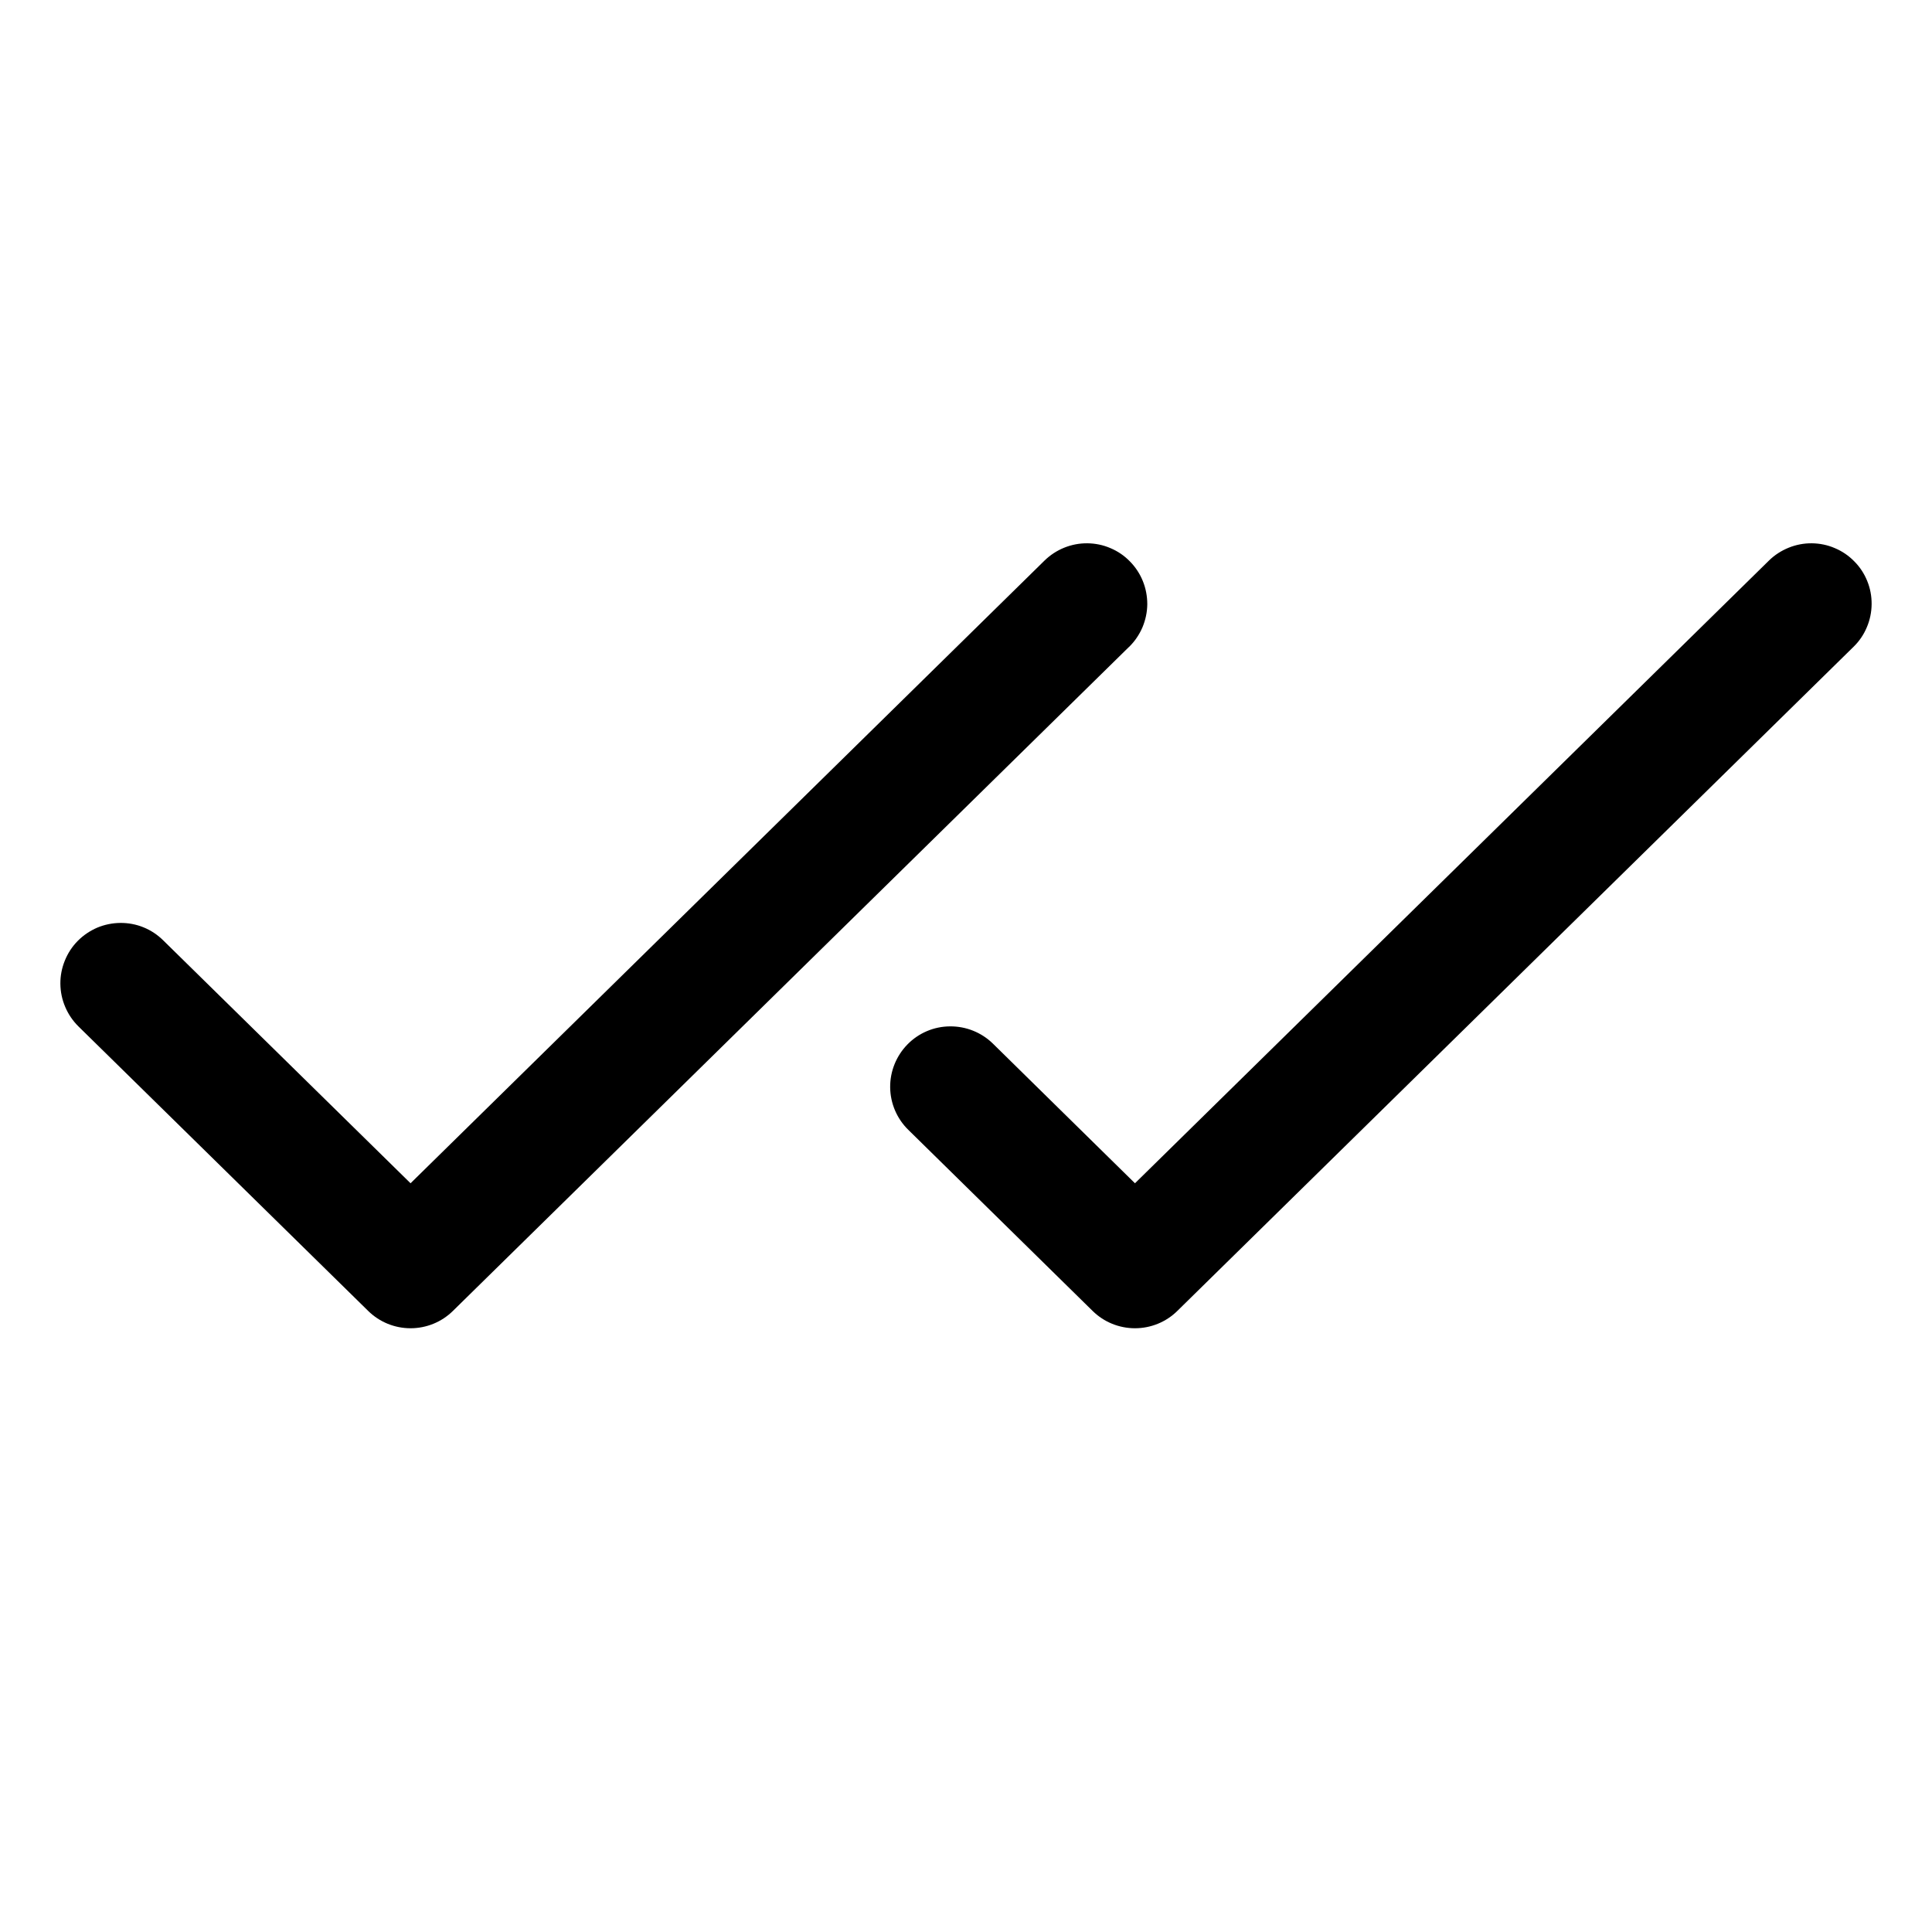
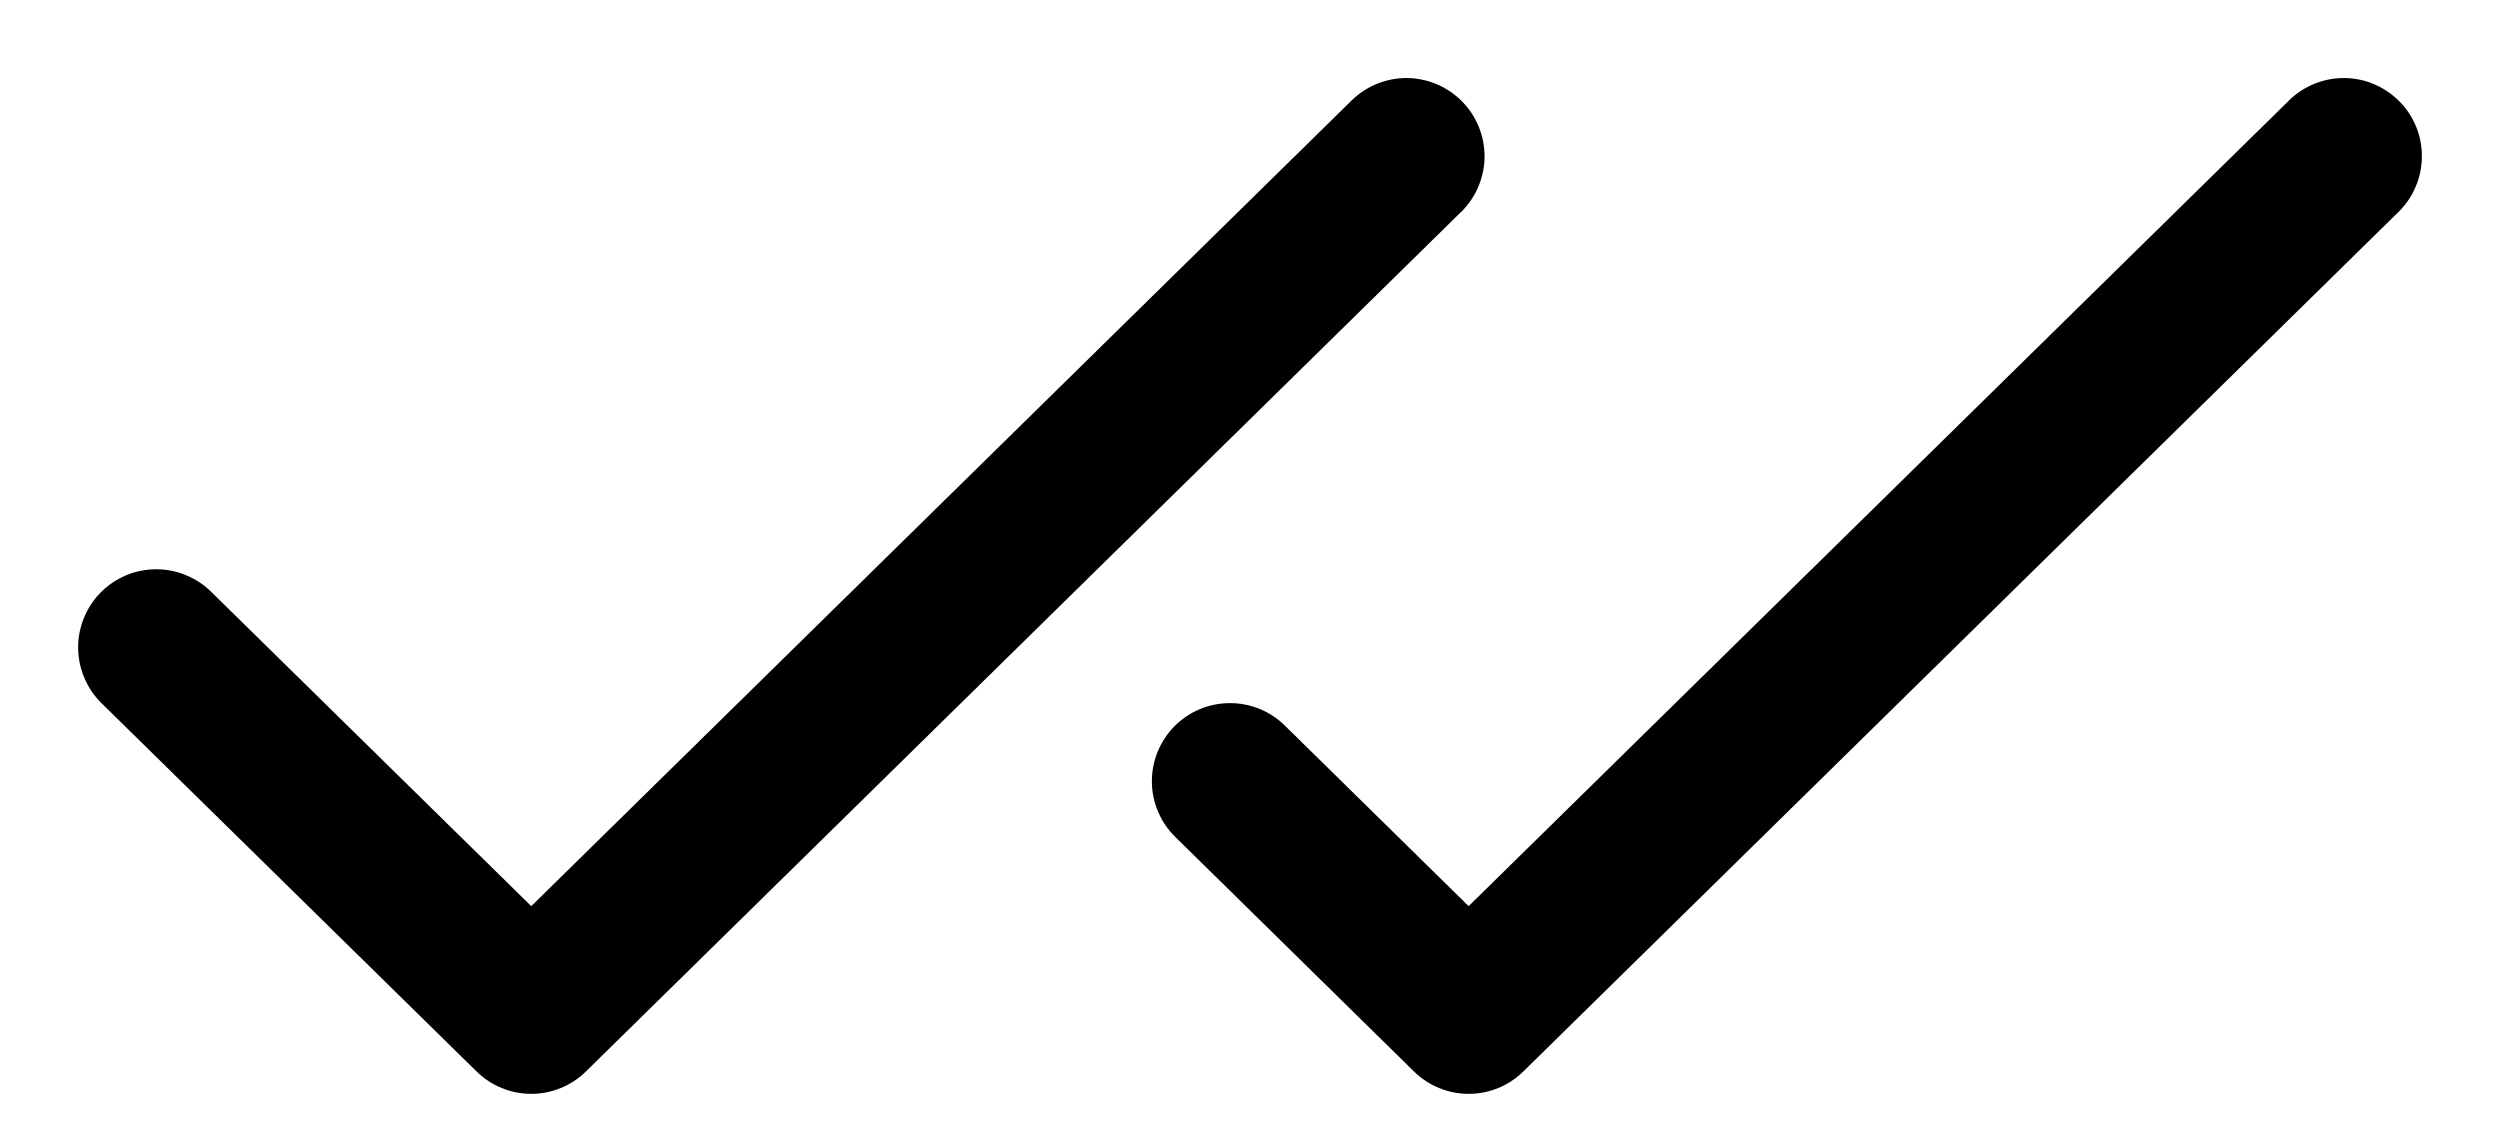
- <svg xmlns="http://www.w3.org/2000/svg" width="24" height="24" viewBox="0 0 24 24" fill="none">
-   <path d="M14.026 8.035L5.626 16.285C5.486 16.423 5.297 16.5 5.1 16.5C4.903 16.5 4.714 16.423 4.574 16.285L0.974 12.75C0.904 12.681 0.848 12.598 0.81 12.508C0.771 12.417 0.751 12.32 0.75 12.221C0.749 12.123 0.768 12.025 0.805 11.934C0.842 11.842 0.896 11.759 0.965 11.689C1.034 11.619 1.117 11.563 1.207 11.524C1.298 11.486 1.395 11.466 1.494 11.465C1.592 11.464 1.69 11.482 1.781 11.519C1.873 11.556 1.956 11.611 2.026 11.68L5.1 14.699L12.975 6.964C13.117 6.825 13.309 6.747 13.508 6.749C13.606 6.75 13.704 6.77 13.794 6.809C13.885 6.847 13.967 6.903 14.036 6.974C14.105 7.044 14.16 7.127 14.197 7.219C14.234 7.31 14.252 7.408 14.252 7.506C14.251 7.605 14.23 7.702 14.192 7.793C14.153 7.884 14.097 7.966 14.027 8.035H14.026ZM23.035 6.974C22.966 6.903 22.884 6.847 22.793 6.809C22.703 6.77 22.605 6.75 22.507 6.749C22.408 6.748 22.31 6.767 22.219 6.804C22.128 6.841 22.044 6.895 21.974 6.964L14.099 14.699L12.334 12.964C12.192 12.825 12 12.748 11.801 12.75C11.602 12.751 11.412 12.832 11.273 12.974C11.134 13.116 11.056 13.308 11.058 13.507C11.06 13.706 11.141 13.896 11.283 14.035L13.573 16.285C13.713 16.423 13.902 16.5 14.099 16.5C14.296 16.5 14.485 16.423 14.625 16.285L23.025 8.035C23.096 7.966 23.152 7.884 23.19 7.793C23.229 7.702 23.249 7.605 23.25 7.506C23.251 7.408 23.233 7.31 23.196 7.219C23.159 7.127 23.105 7.044 23.035 6.974Z" fill="black" />
+ <svg xmlns="http://www.w3.org/2000/svg" width="24" height="11" viewBox="0 0 24 11" fill="none">
+   <path d="M14.026 2.035L5.626 10.285C5.486 10.423 5.297 10.501 5.1 10.501C4.903 10.501 4.714 10.423 4.574 10.285L0.974 6.75C0.904 6.681 0.848 6.599 0.81 6.508C0.771 6.417 0.751 6.32 0.75 6.221C0.749 6.123 0.768 6.025 0.805 5.934C0.842 5.843 0.896 5.759 0.965 5.689C1.034 5.619 1.117 5.563 1.207 5.524C1.298 5.486 1.395 5.466 1.494 5.465C1.592 5.464 1.69 5.483 1.781 5.52C1.873 5.557 1.956 5.611 2.026 5.68L5.1 8.699L12.975 0.965C13.117 0.825 13.309 0.748 13.508 0.749C13.606 0.75 13.704 0.771 13.794 0.809C13.885 0.848 13.967 0.904 14.036 0.974C14.105 1.044 14.16 1.127 14.197 1.219C14.234 1.31 14.252 1.408 14.252 1.507C14.251 1.605 14.23 1.702 14.192 1.793C14.153 1.884 14.097 1.966 14.027 2.035H14.026ZM23.035 0.974C22.966 0.904 22.884 0.848 22.793 0.809C22.703 0.77 22.605 0.75 22.507 0.749C22.408 0.748 22.31 0.767 22.219 0.804C22.128 0.841 22.044 0.895 21.974 0.965L14.099 8.699L12.334 6.965C12.192 6.825 12 6.748 11.801 6.75C11.602 6.752 11.412 6.832 11.273 6.974C11.134 7.116 11.056 7.308 11.058 7.507C11.06 7.706 11.141 7.896 11.283 8.035L13.573 10.285C13.713 10.423 13.902 10.501 14.099 10.501C14.296 10.501 14.485 10.423 14.625 10.285L23.025 2.035C23.096 1.966 23.152 1.884 23.19 1.793C23.229 1.703 23.249 1.605 23.25 1.507C23.251 1.408 23.233 1.31 23.196 1.219C23.159 1.128 23.105 1.044 23.035 0.974Z" fill="black" />
</svg>
